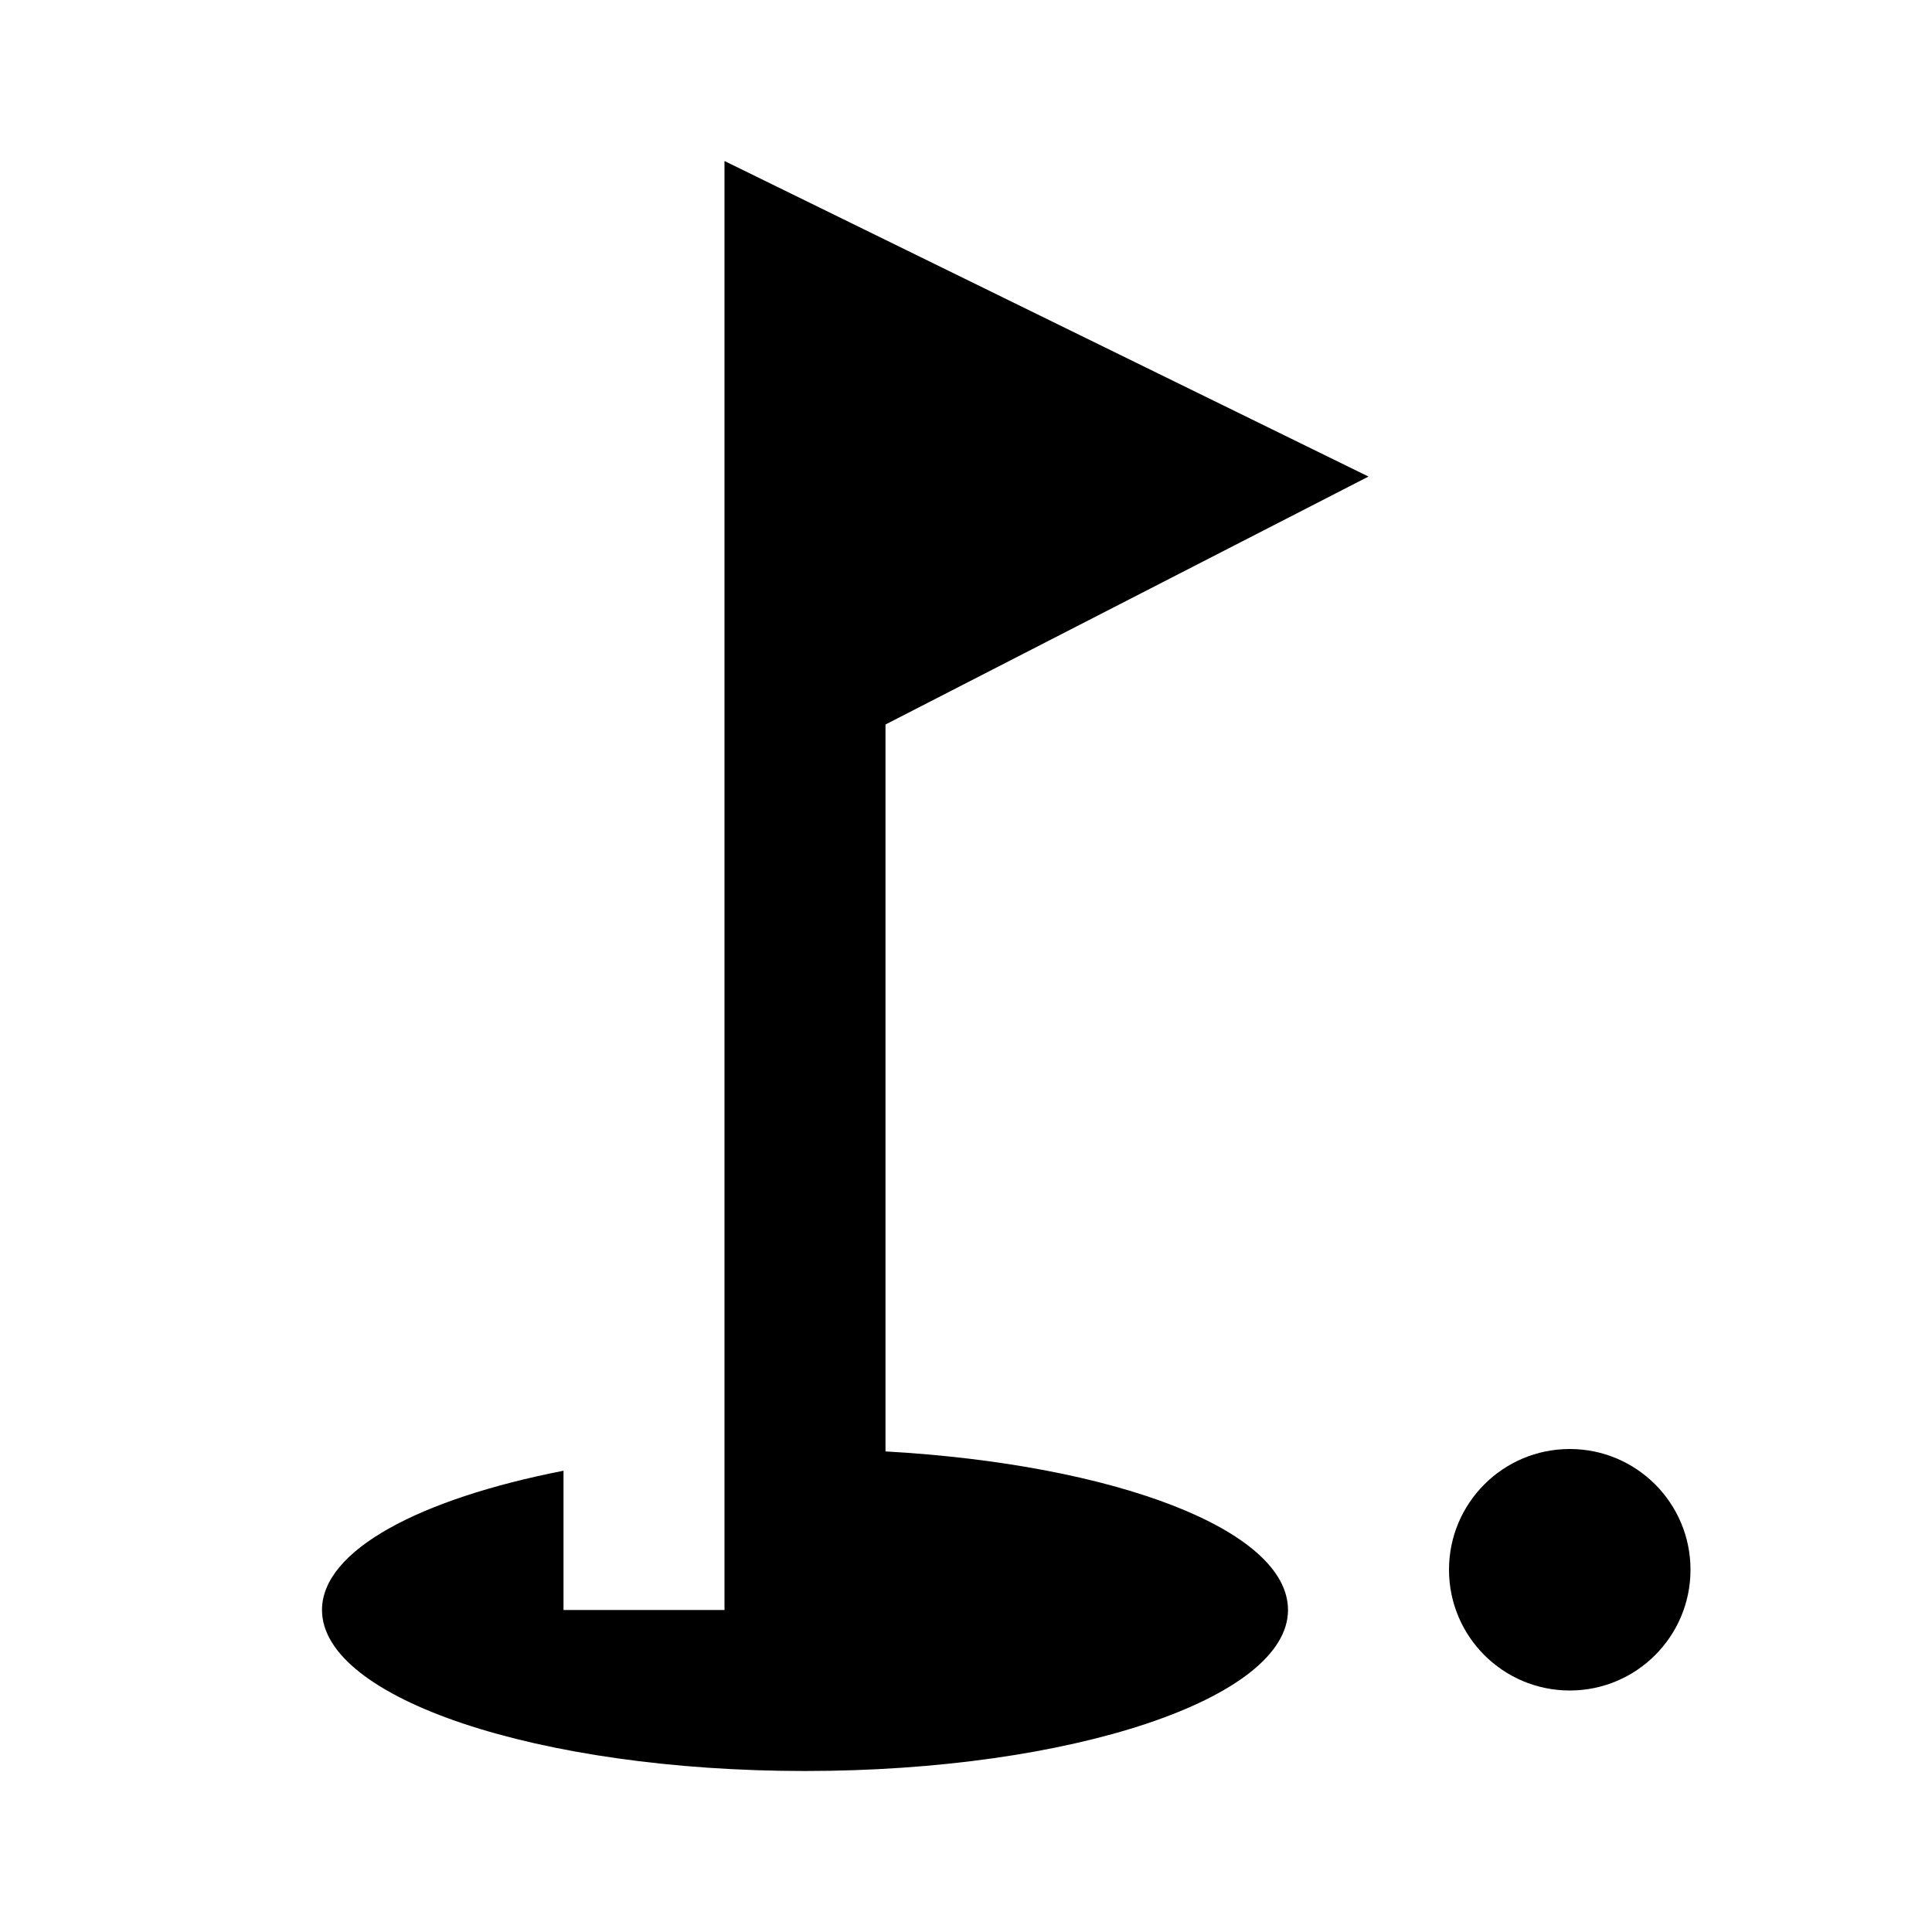
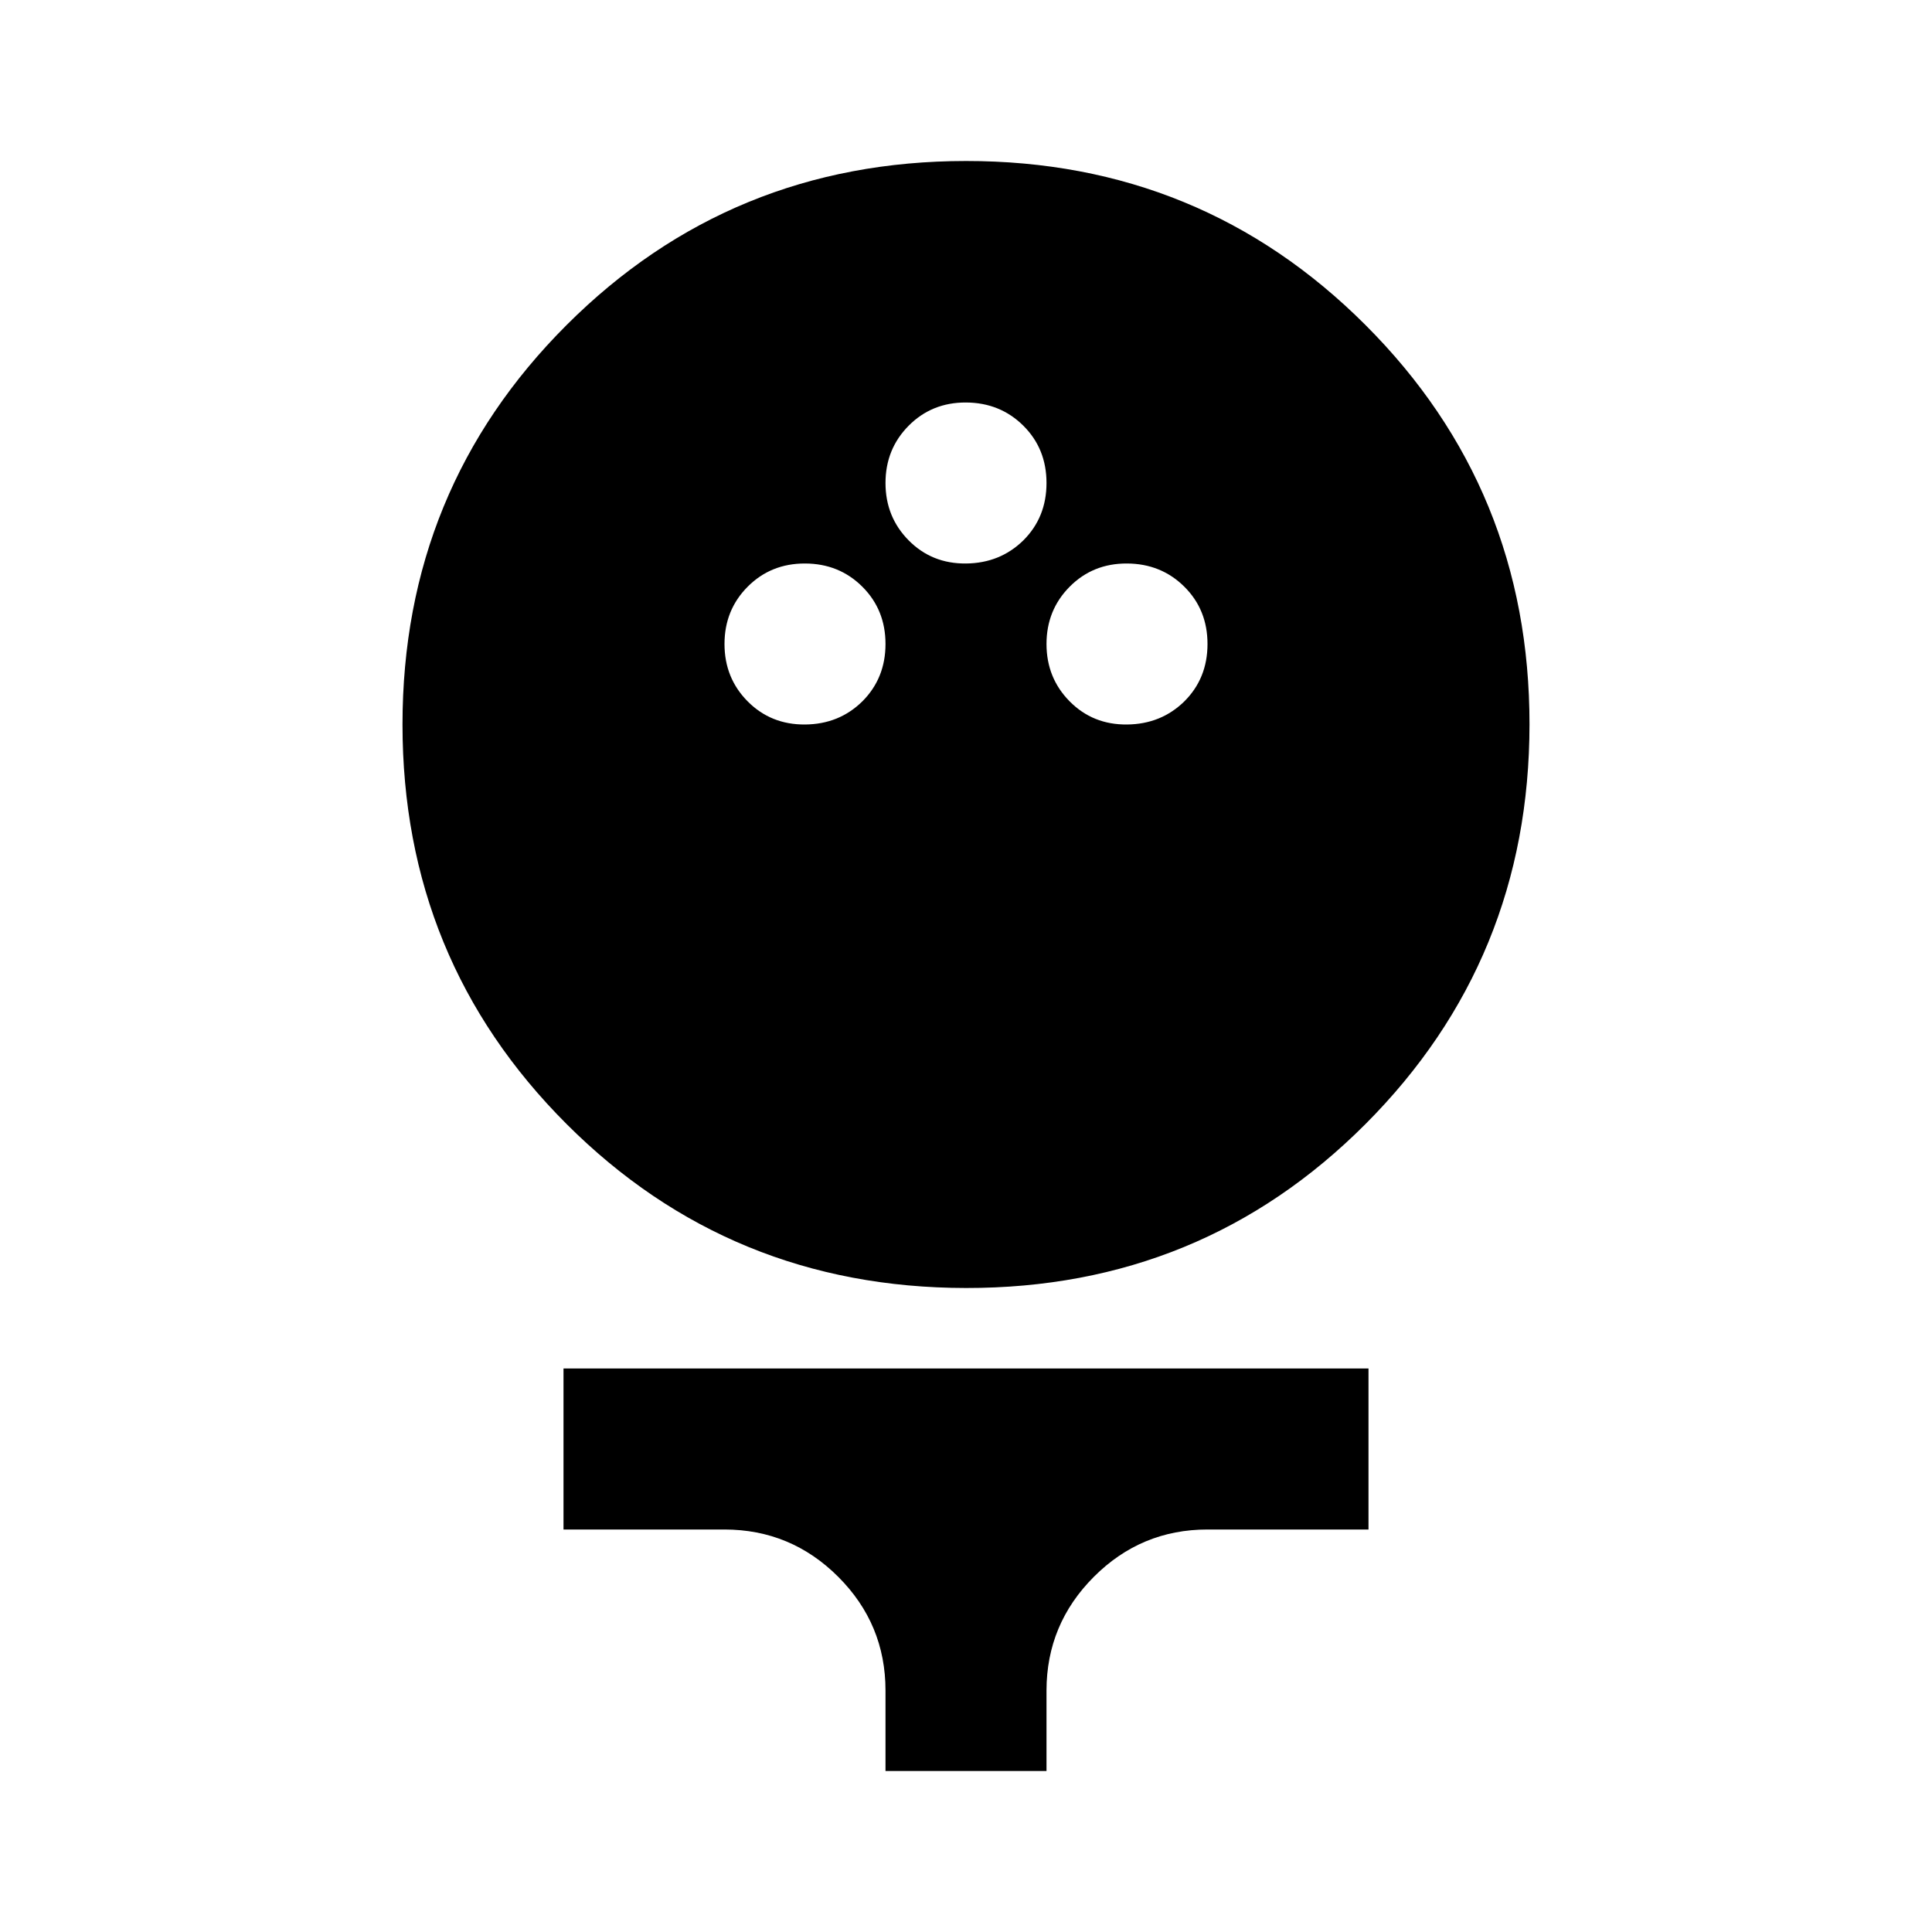
<svg xmlns="http://www.w3.org/2000/svg" width="1em" height="1em" viewBox="0 0 24 24">
-   <path fill="currentColor" d="M19.5 18a1.5 1.5 0 0 1 1.5 1.5a1.5 1.5 0 0 1-1.5 1.5a1.5 1.5 0 0 1-1.5-1.5a1.5 1.5 0 0 1 1.5-1.5M17 5.92L11 9v9.03c2.84.16 5 .97 5 1.97c0 1.1-2.69 2-6 2s-6-.9-6-2c0-.74 1.21-1.38 3-1.73V20h2V2z" />
+   <path fill="currentColor" d="M7.038 13.963Q5 11.925 5 9t2.038-4.962T12 2t4.963 2.038T19 9t-2.037 4.963T12 16t-4.962-2.037m3.674-5.25Q11 8.425 11 8t-.288-.712T10 7t-.712.288T9 8t.288.713T10 9t.713-.288m4 0Q15 8.426 15 8t-.288-.712T14 7t-.712.288T13 8t.288.713T14 9t.713-.288m-2-2Q13 6.426 13 6t-.288-.712T12 5t-.712.288T11 6t.288.713T12 7t.713-.288M11 22v-1q0-.825-.587-1.412T9 19H7v-2h10v2h-2q-.825 0-1.412.588T13 21v1z" />
</svg>
